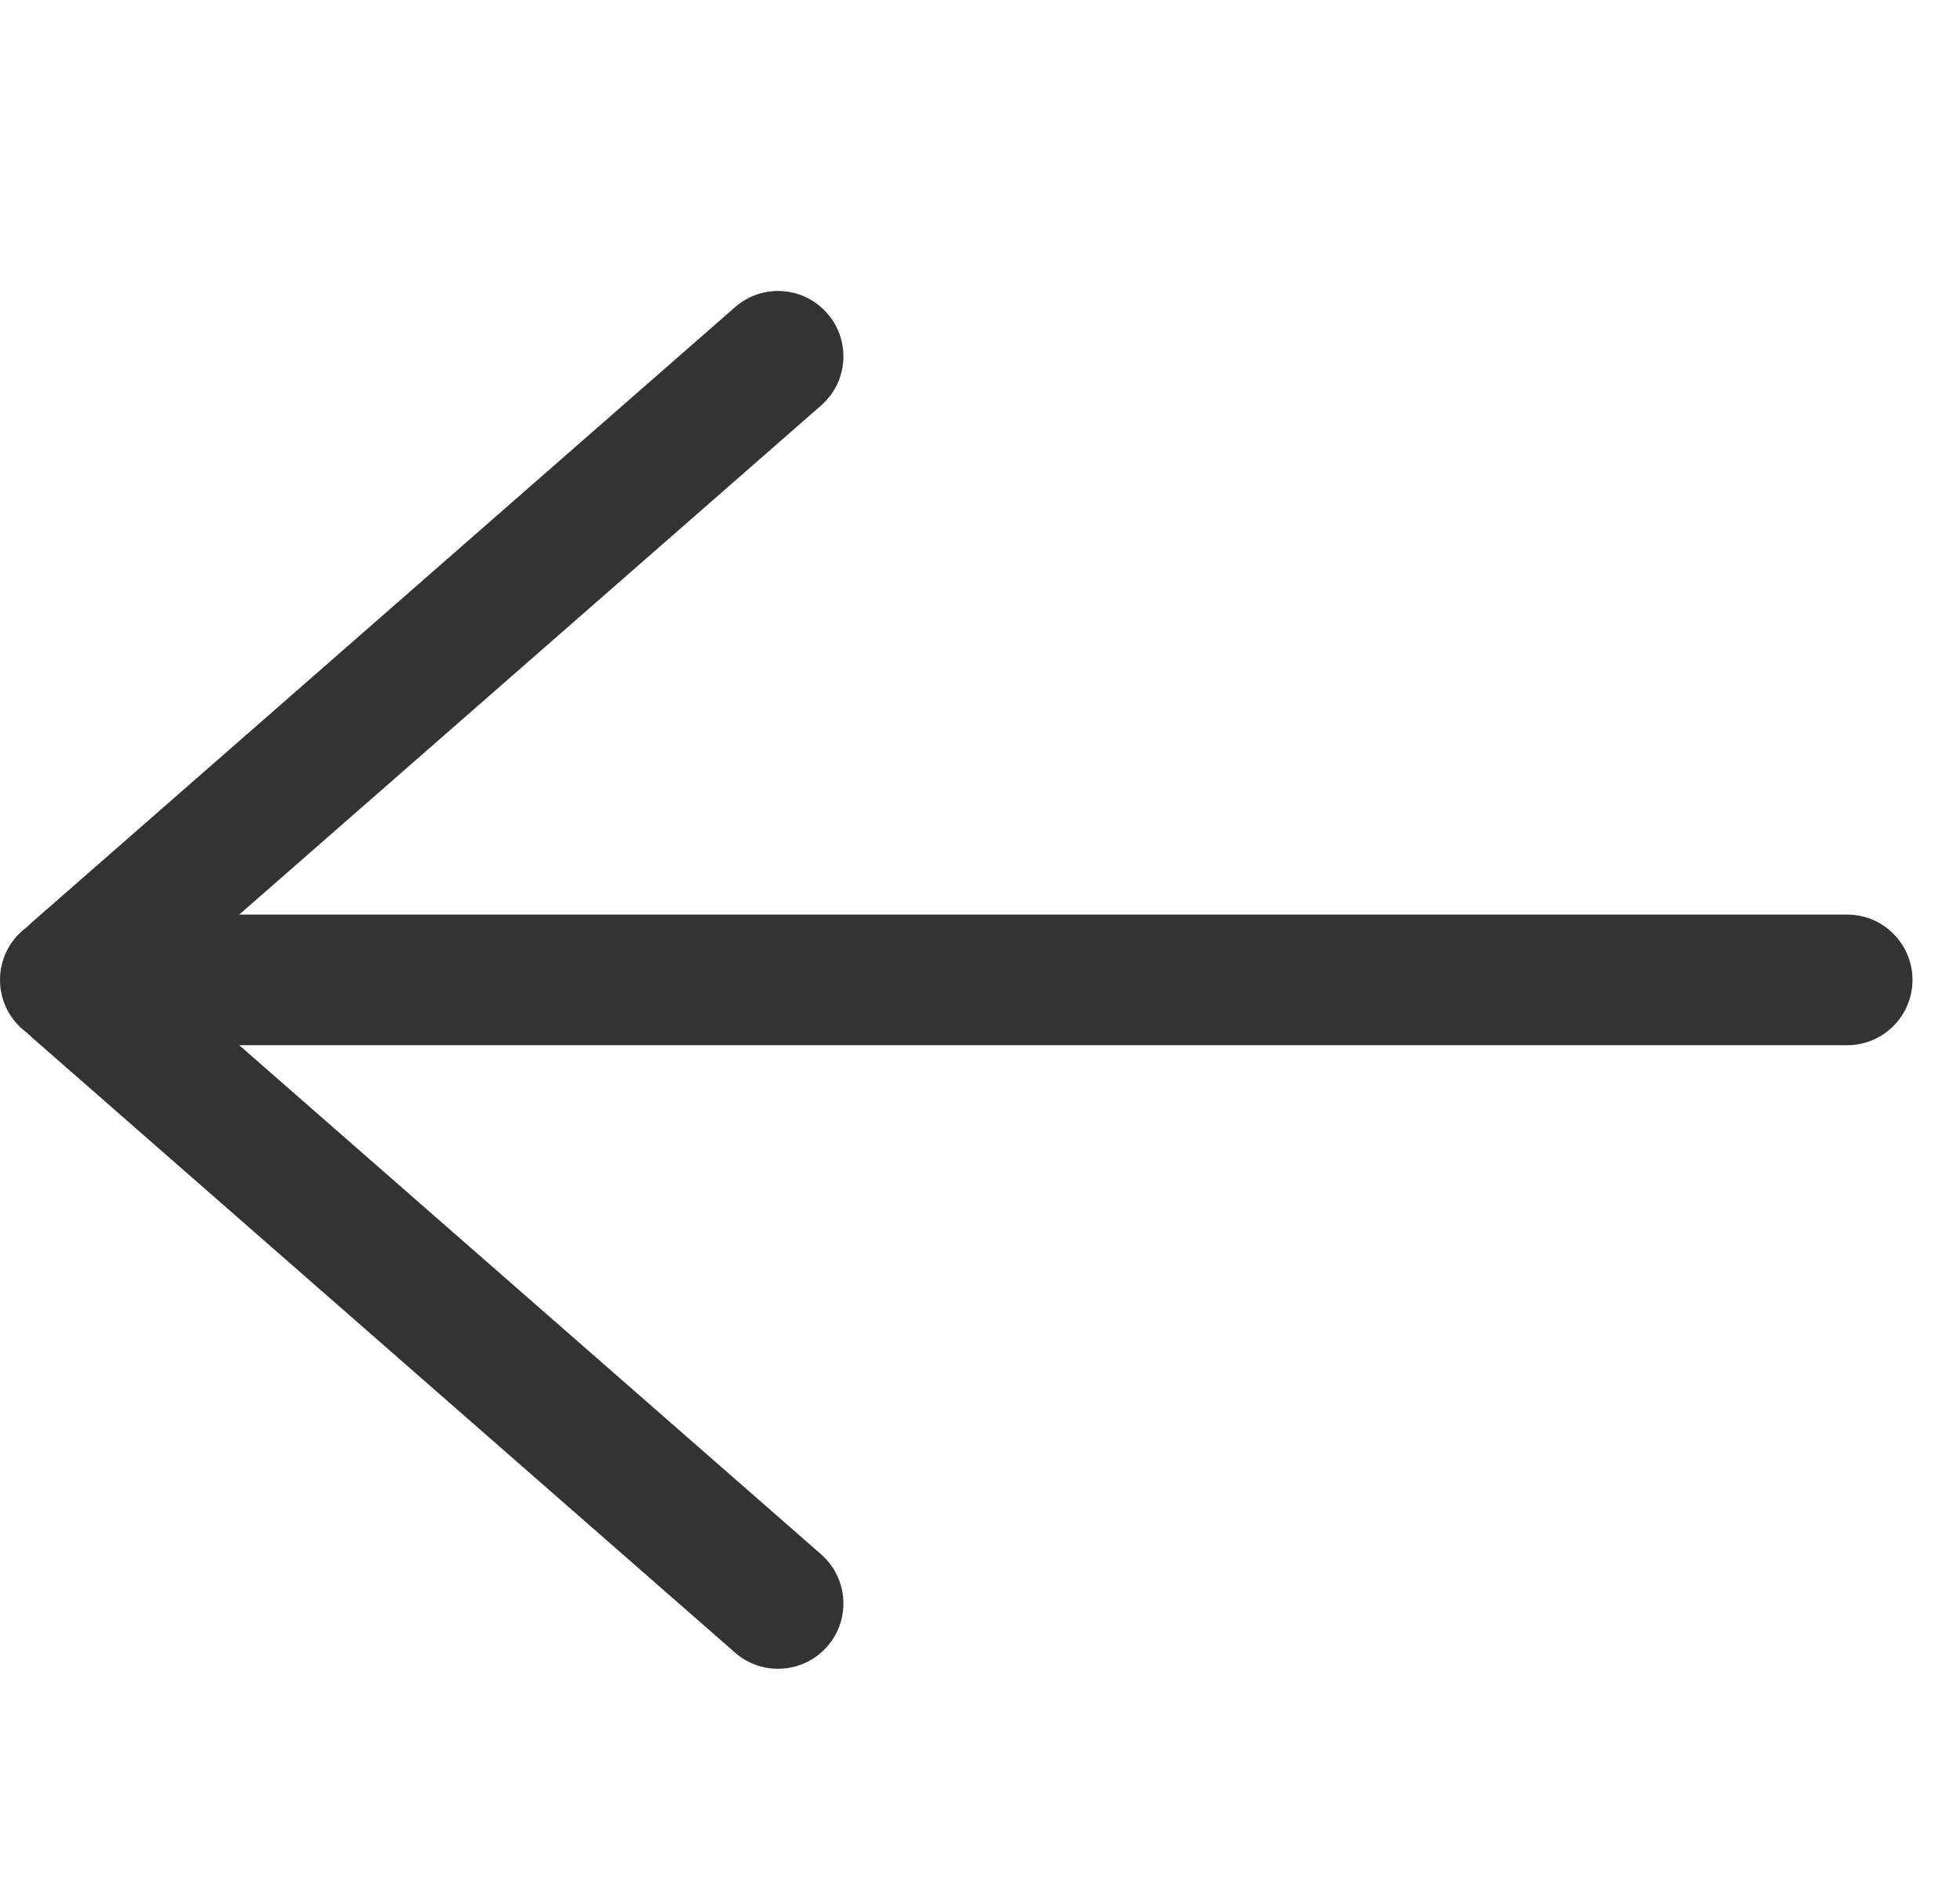
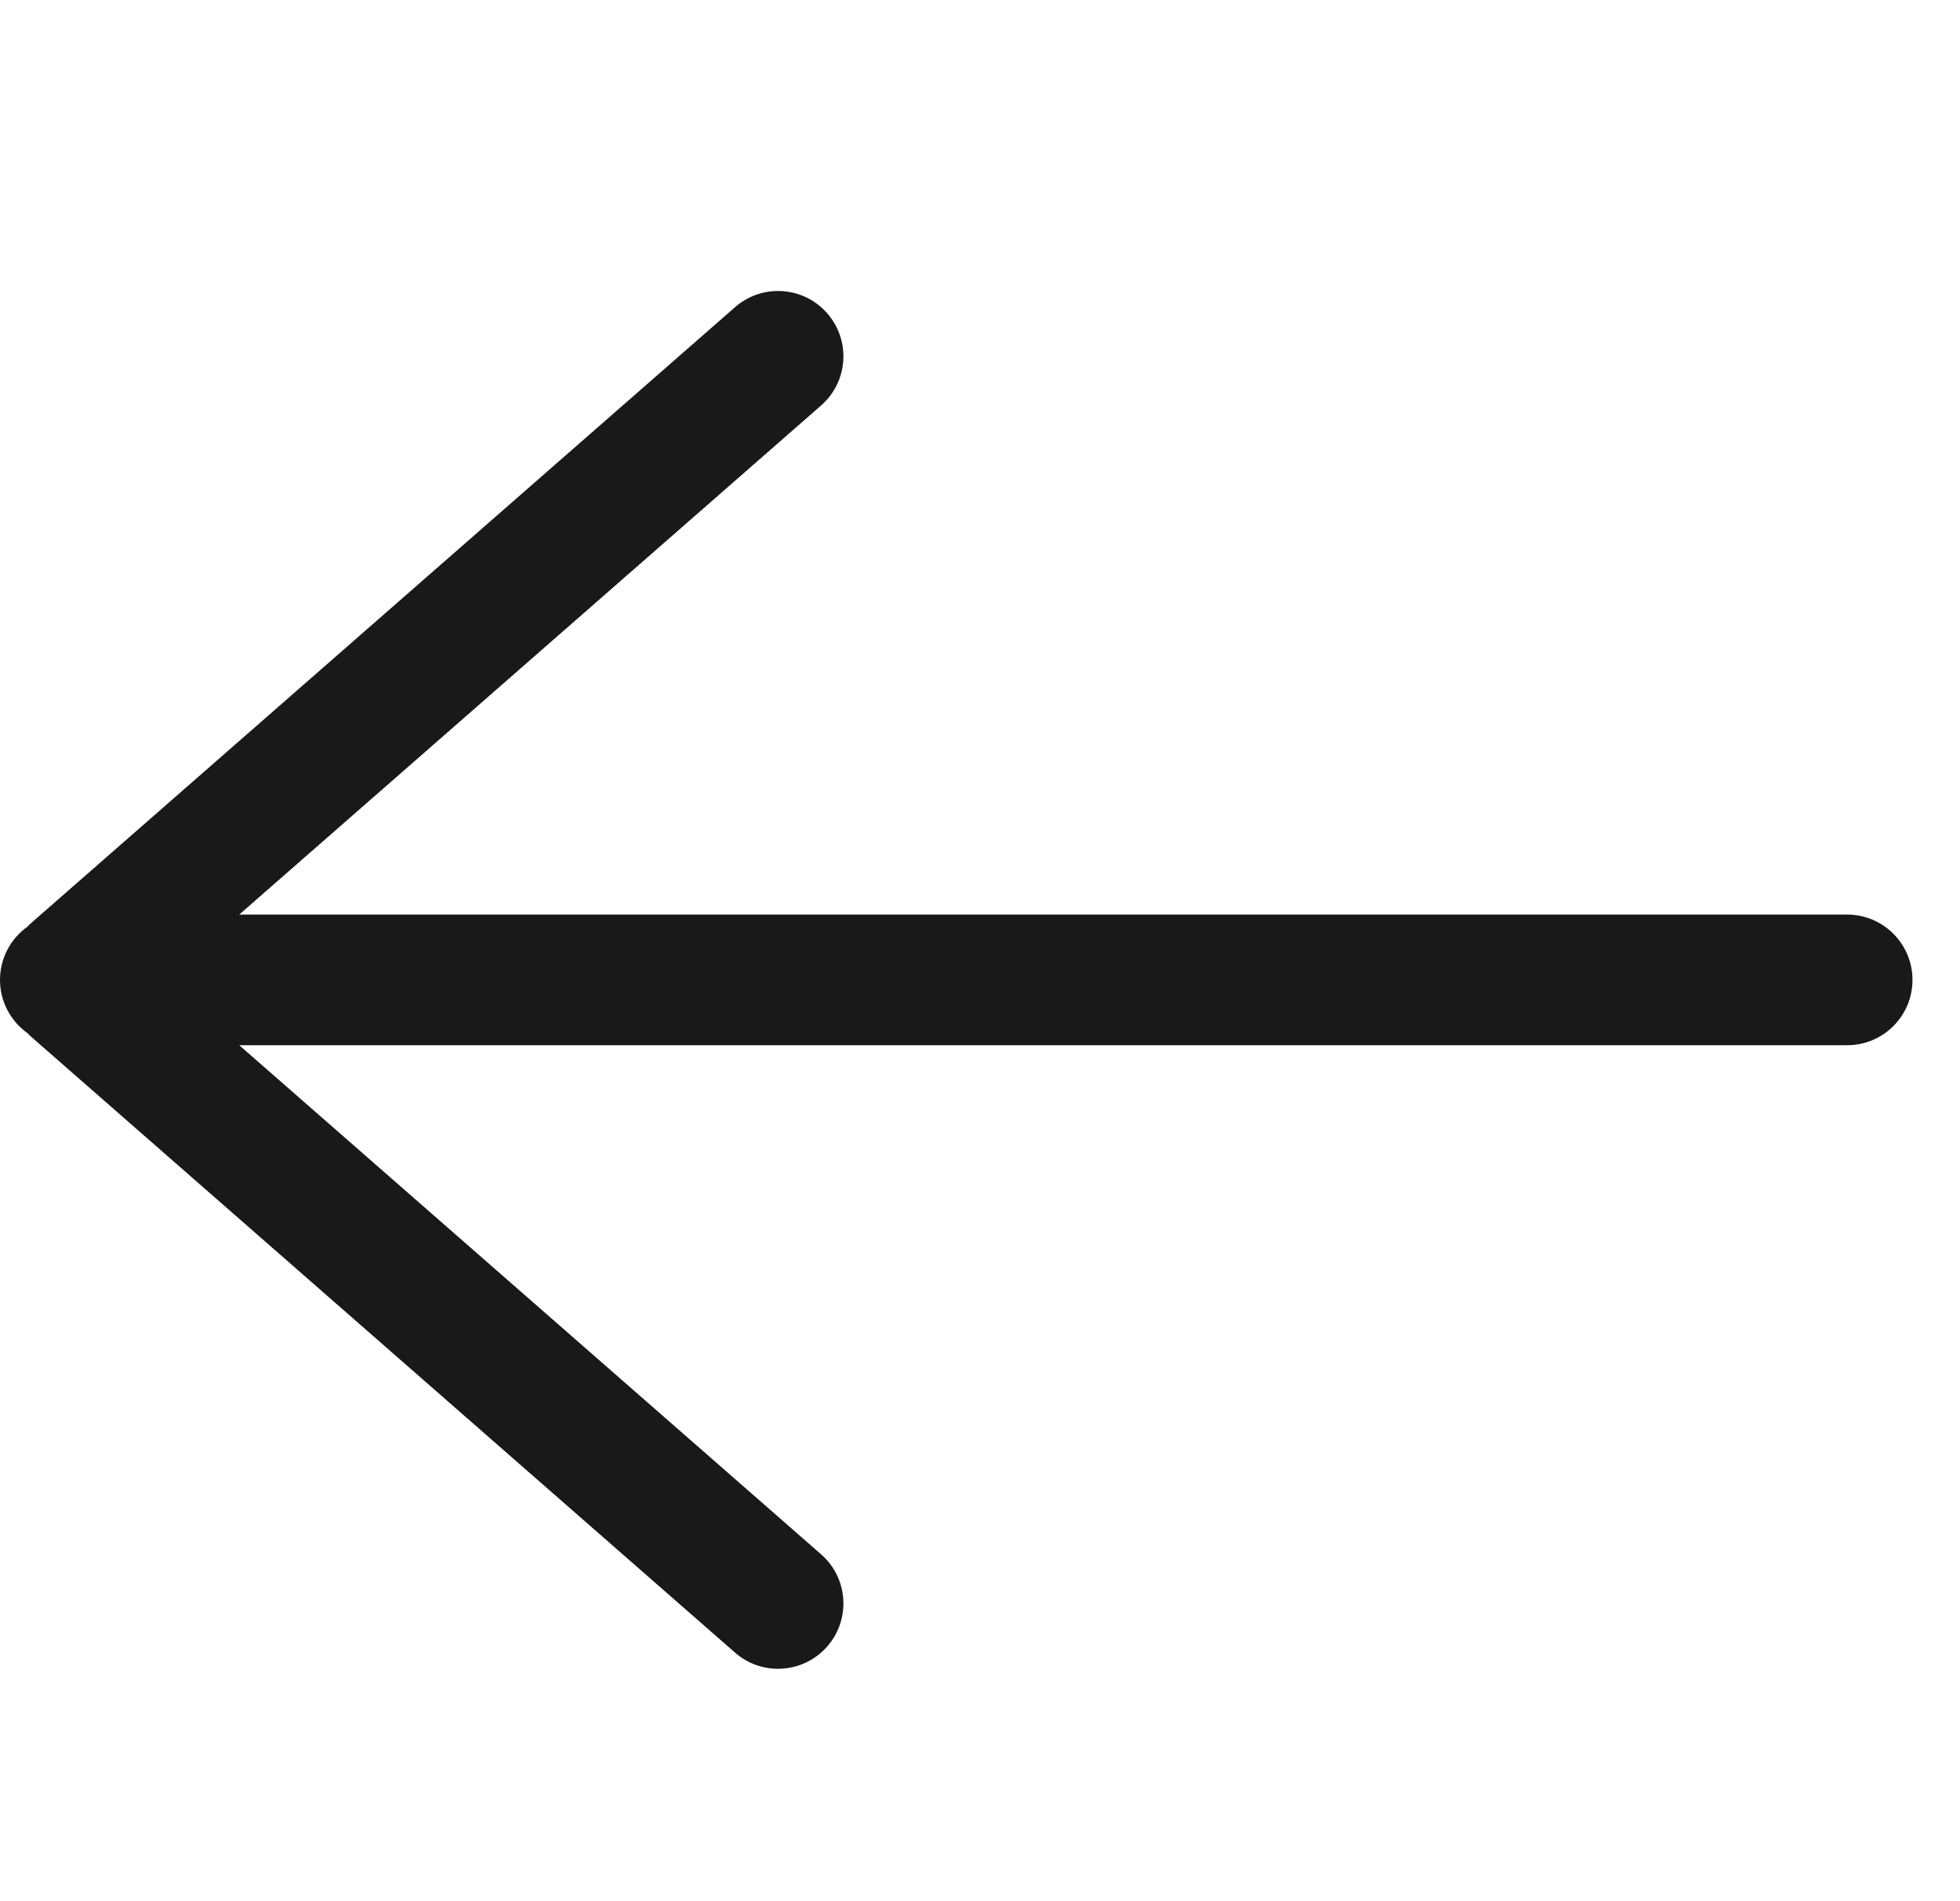
<svg xmlns="http://www.w3.org/2000/svg" width="33" height="32" viewBox="0 0 33 32" fill="none">
-   <path fill-rule="evenodd" clip-rule="evenodd" d="M12.376 5.172C12.833 4.772 13.528 4.818 13.928 5.276C14.328 5.733 14.282 6.428 13.824 6.828L4.028 15.4L31.1 15.4C31.707 15.4 32.2 15.893 32.2 16.5C32.2 17.108 31.707 17.6 31.1 17.6L4.028 17.6L13.824 26.172C14.282 26.572 14.328 27.267 13.928 27.724C13.528 28.181 12.833 28.228 12.376 27.828L0.548 17.478C0.517 17.452 0.489 17.424 0.462 17.396C0.182 17.196 3.91288e-05 16.869 3.91611e-05 16.5C3.91934e-05 16.131 0.182 15.804 0.462 15.604C0.489 15.576 0.517 15.548 0.548 15.522L12.376 5.172Z" fill="#333333" />
+   <path fill-rule="evenodd" clip-rule="evenodd" d="M12.376 5.172C12.833 4.772 13.528 4.818 13.928 5.276C14.328 5.733 14.282 6.428 13.824 6.828L4.028 15.4L31.1 15.4C31.707 15.4 32.2 15.893 32.2 16.5C32.2 17.108 31.707 17.6 31.1 17.6L4.028 17.6L13.824 26.172C14.282 26.572 14.328 27.267 13.928 27.724C13.528 28.181 12.833 28.228 12.376 27.828L0.548 17.478C0.517 17.452 0.489 17.424 0.462 17.396C0.182 17.196 3.91288e-05 16.869 3.91611e-05 16.5C3.91934e-05 16.131 0.182 15.804 0.462 15.604C0.489 15.576 0.517 15.548 0.548 15.522L12.376 5.172Z" fill="#191919" />
</svg>
